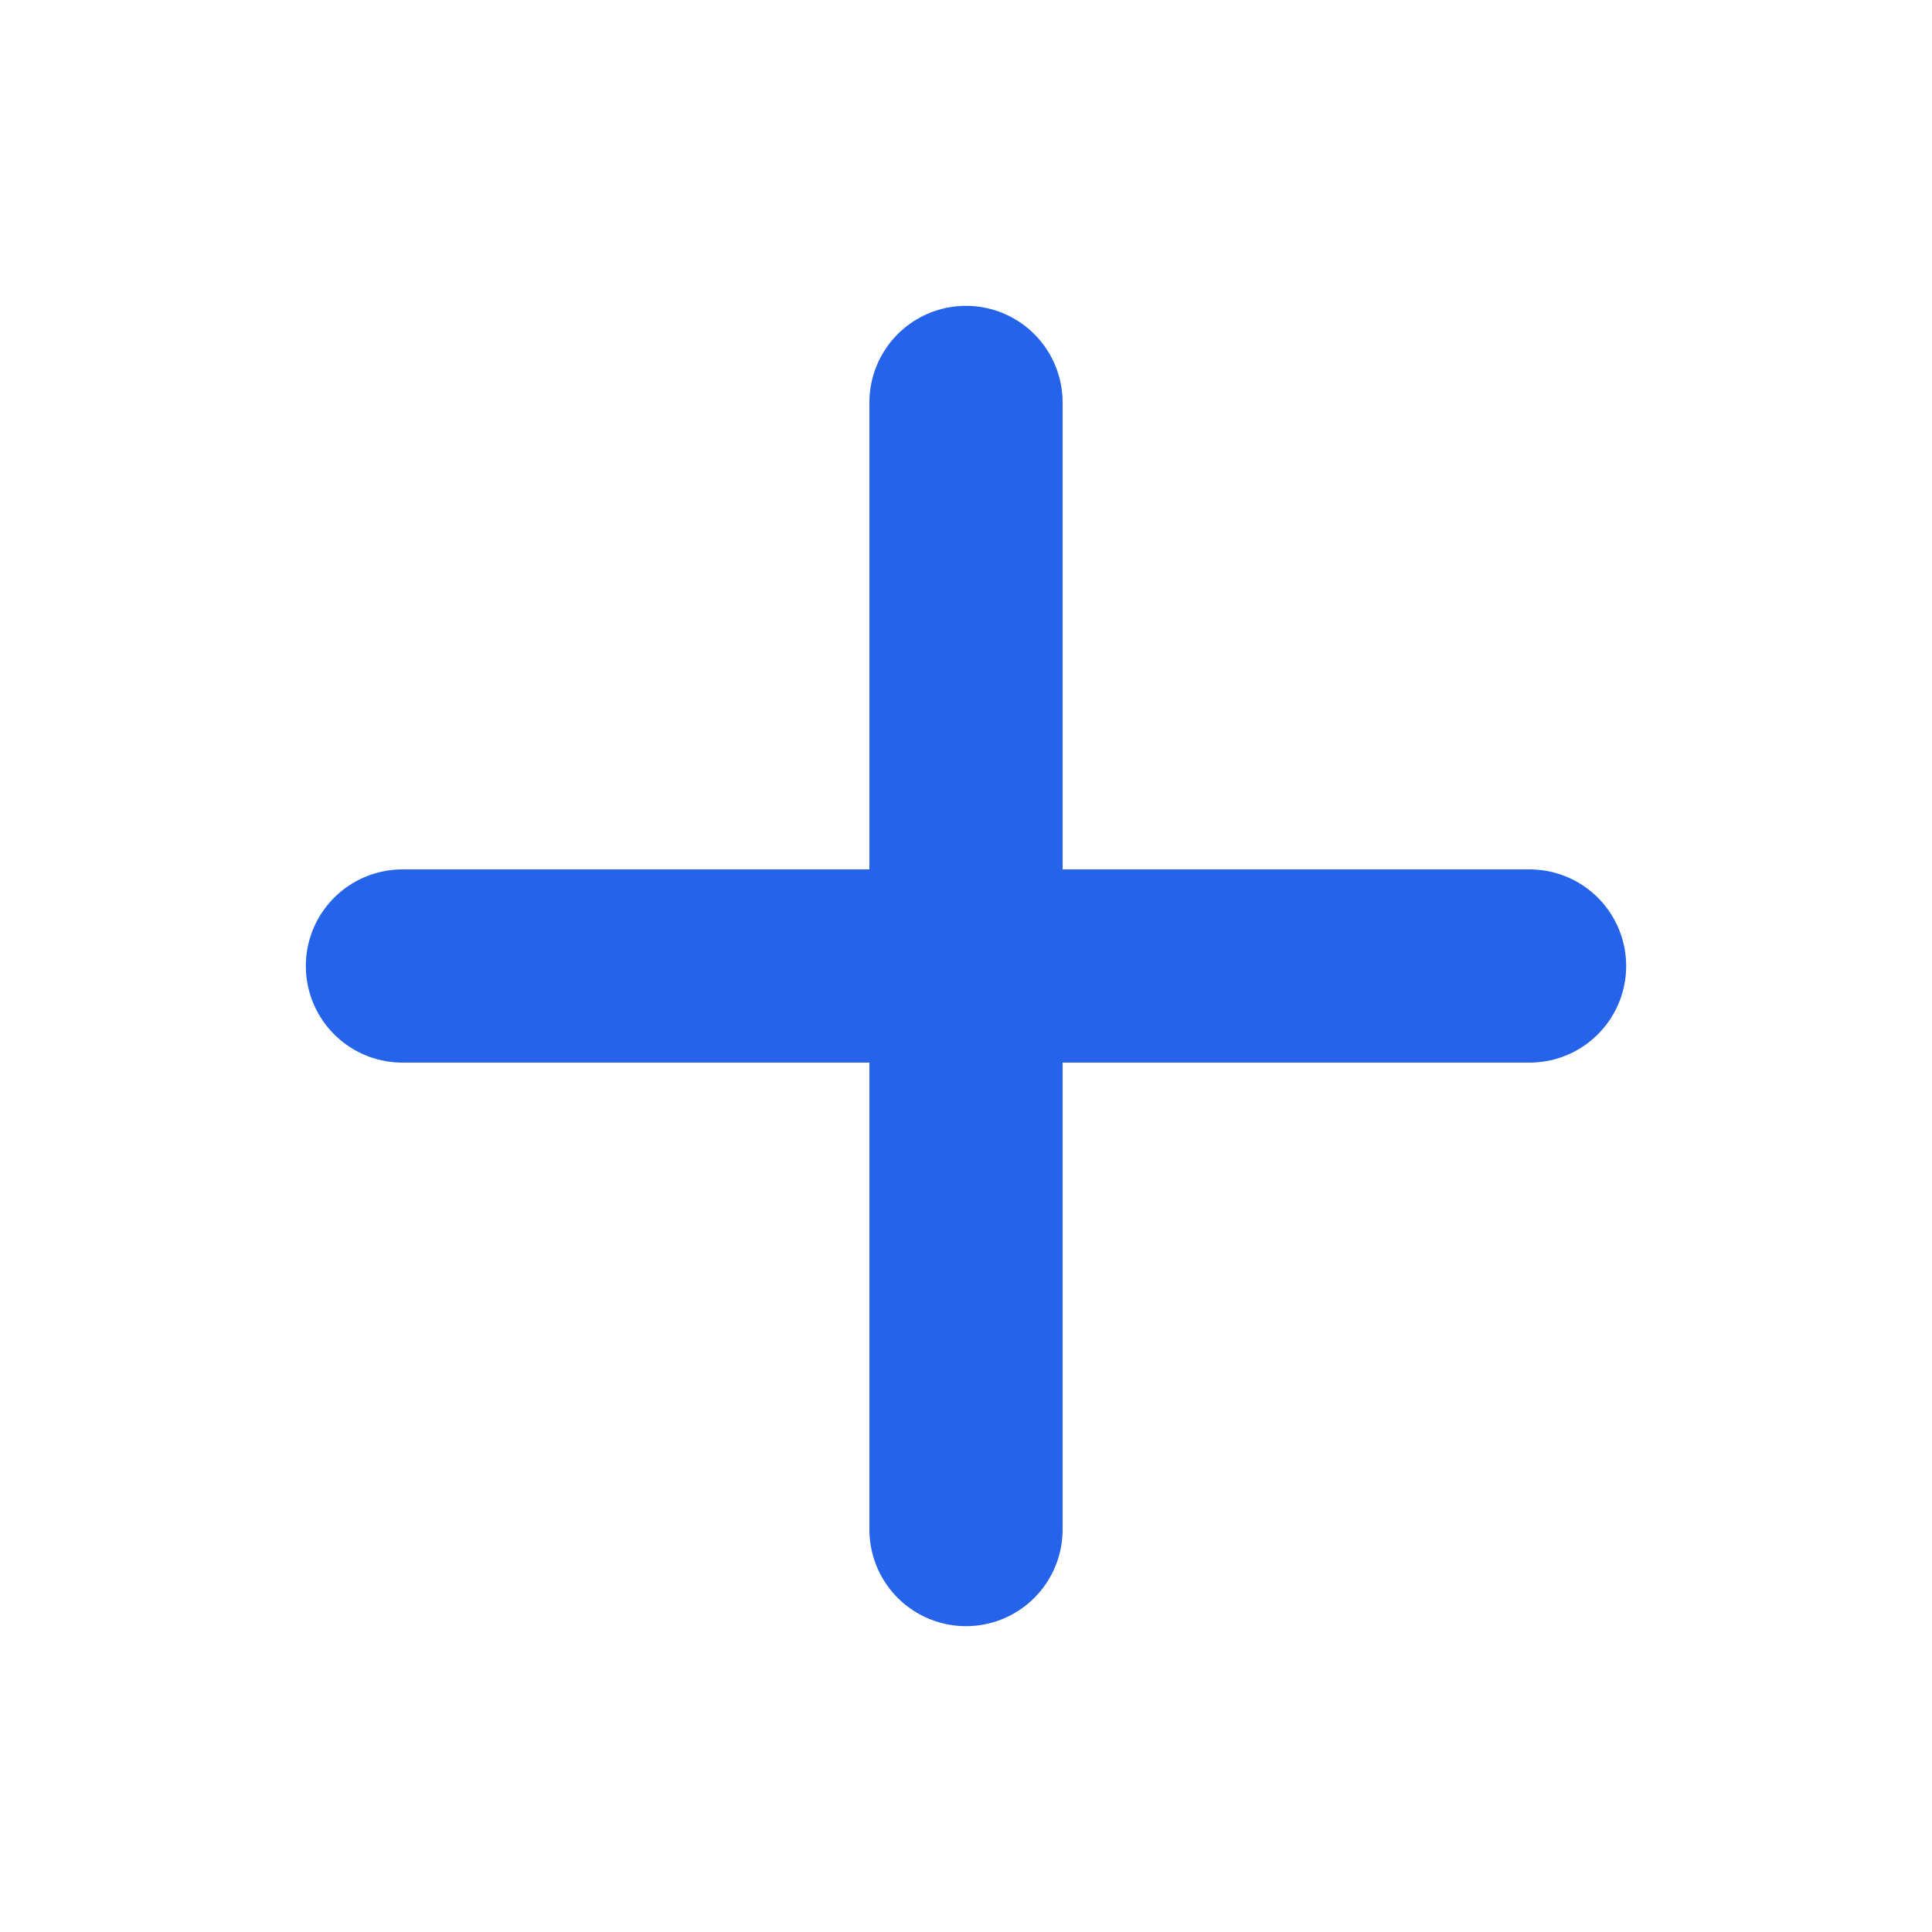
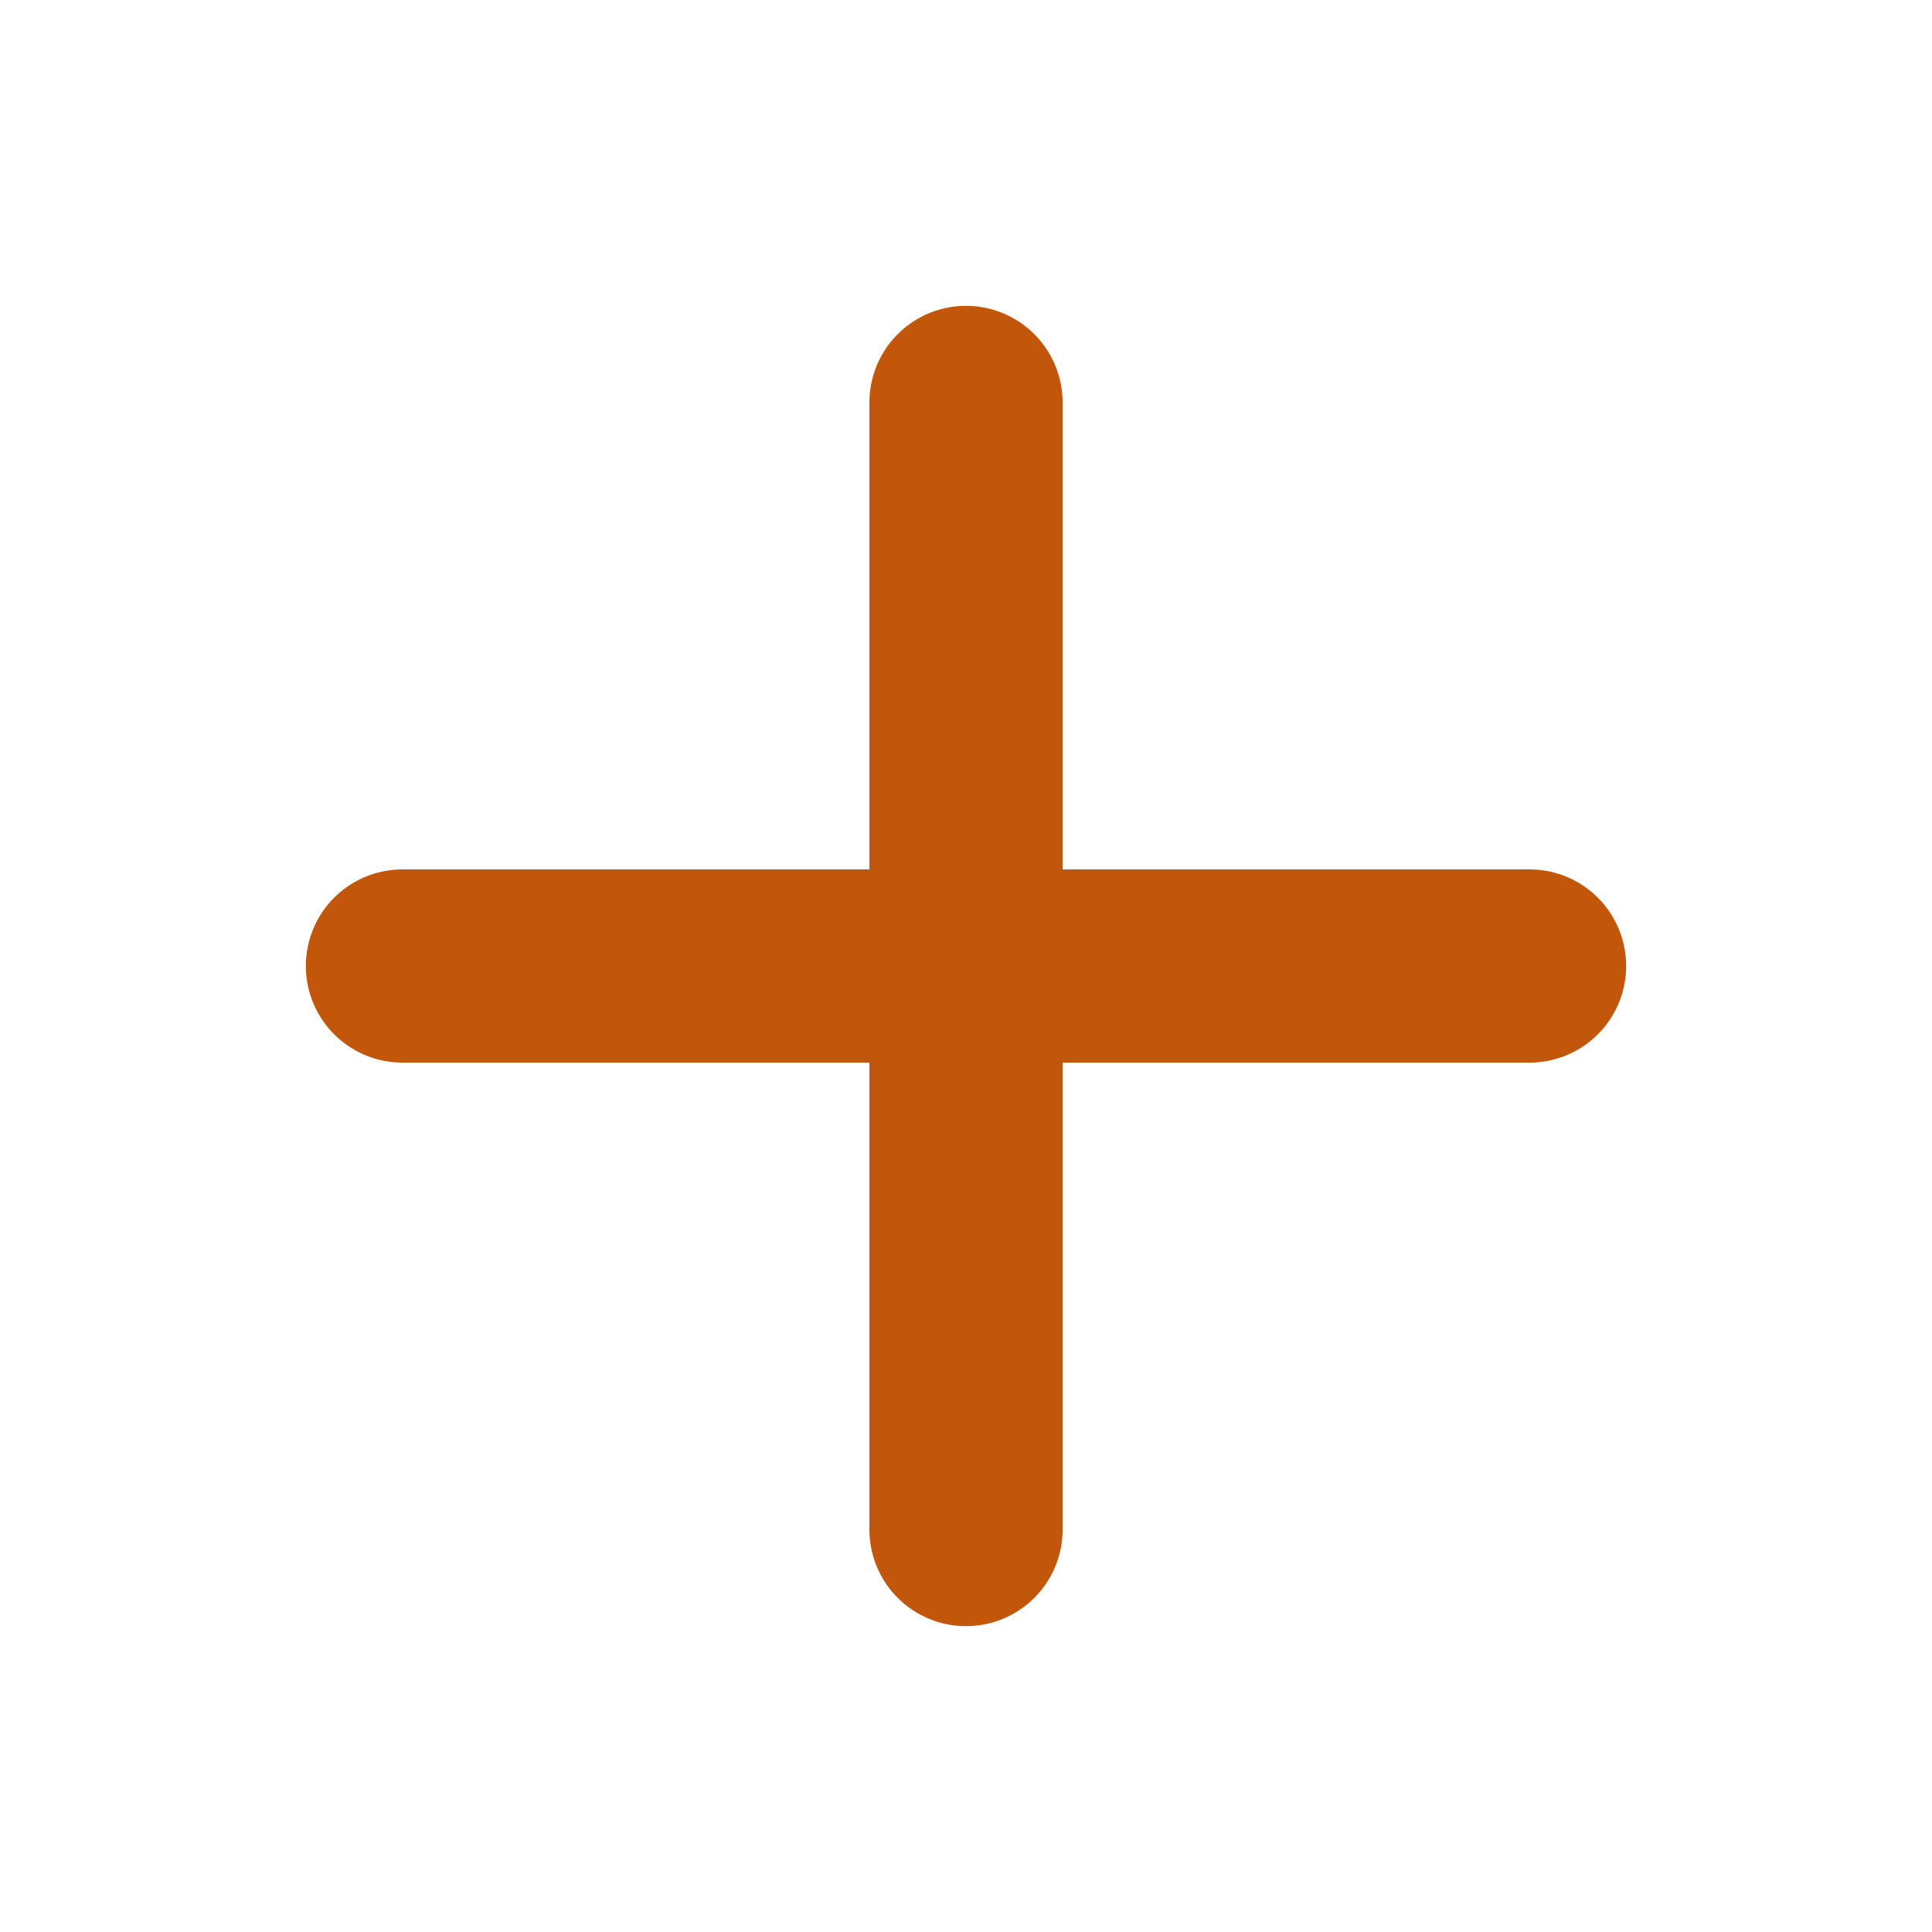
<svg xmlns="http://www.w3.org/2000/svg" width="20" height="20" viewBox="0 0 20 20" fill="none">
-   <path d="M4.166 10H15.834M10 4.166V15.834" stroke="#2563EB" stroke-width="2" stroke-linecap="round" />
+   <path d="M4.166 10H15.834M10 4.166V15.834" stroke="#c2570c" stroke-width="2" stroke-linecap="round" />
</svg>
